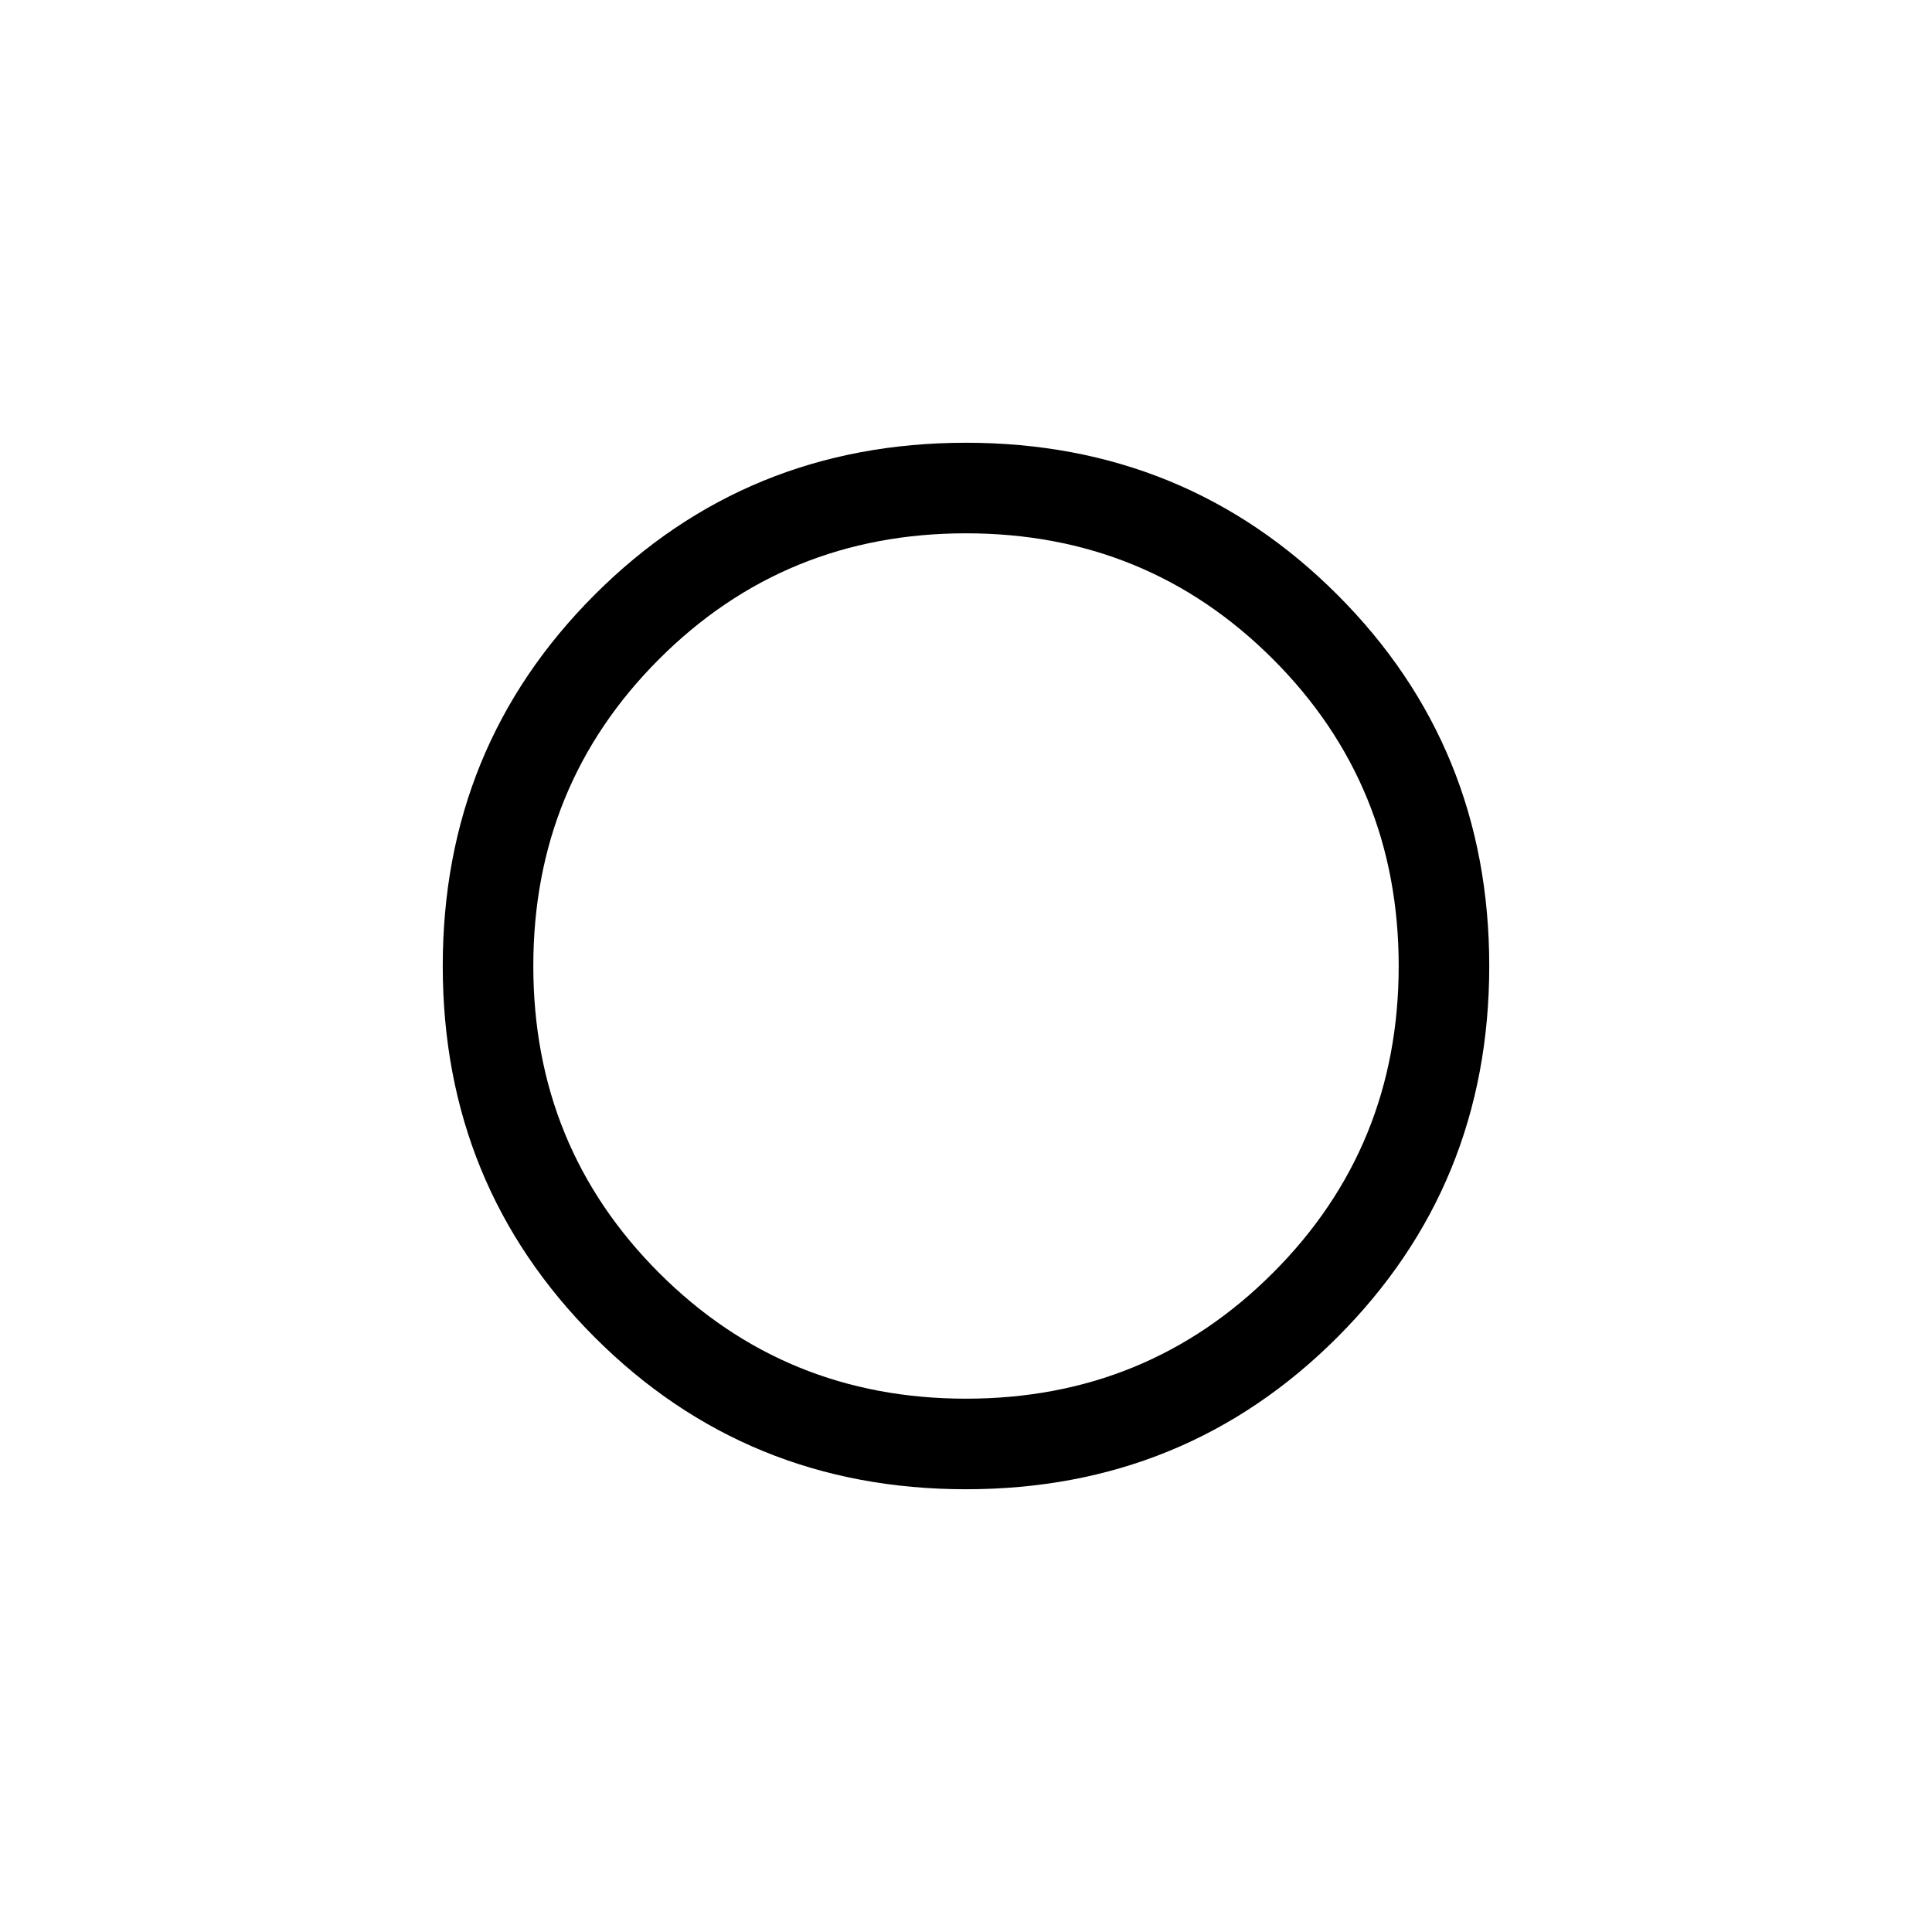
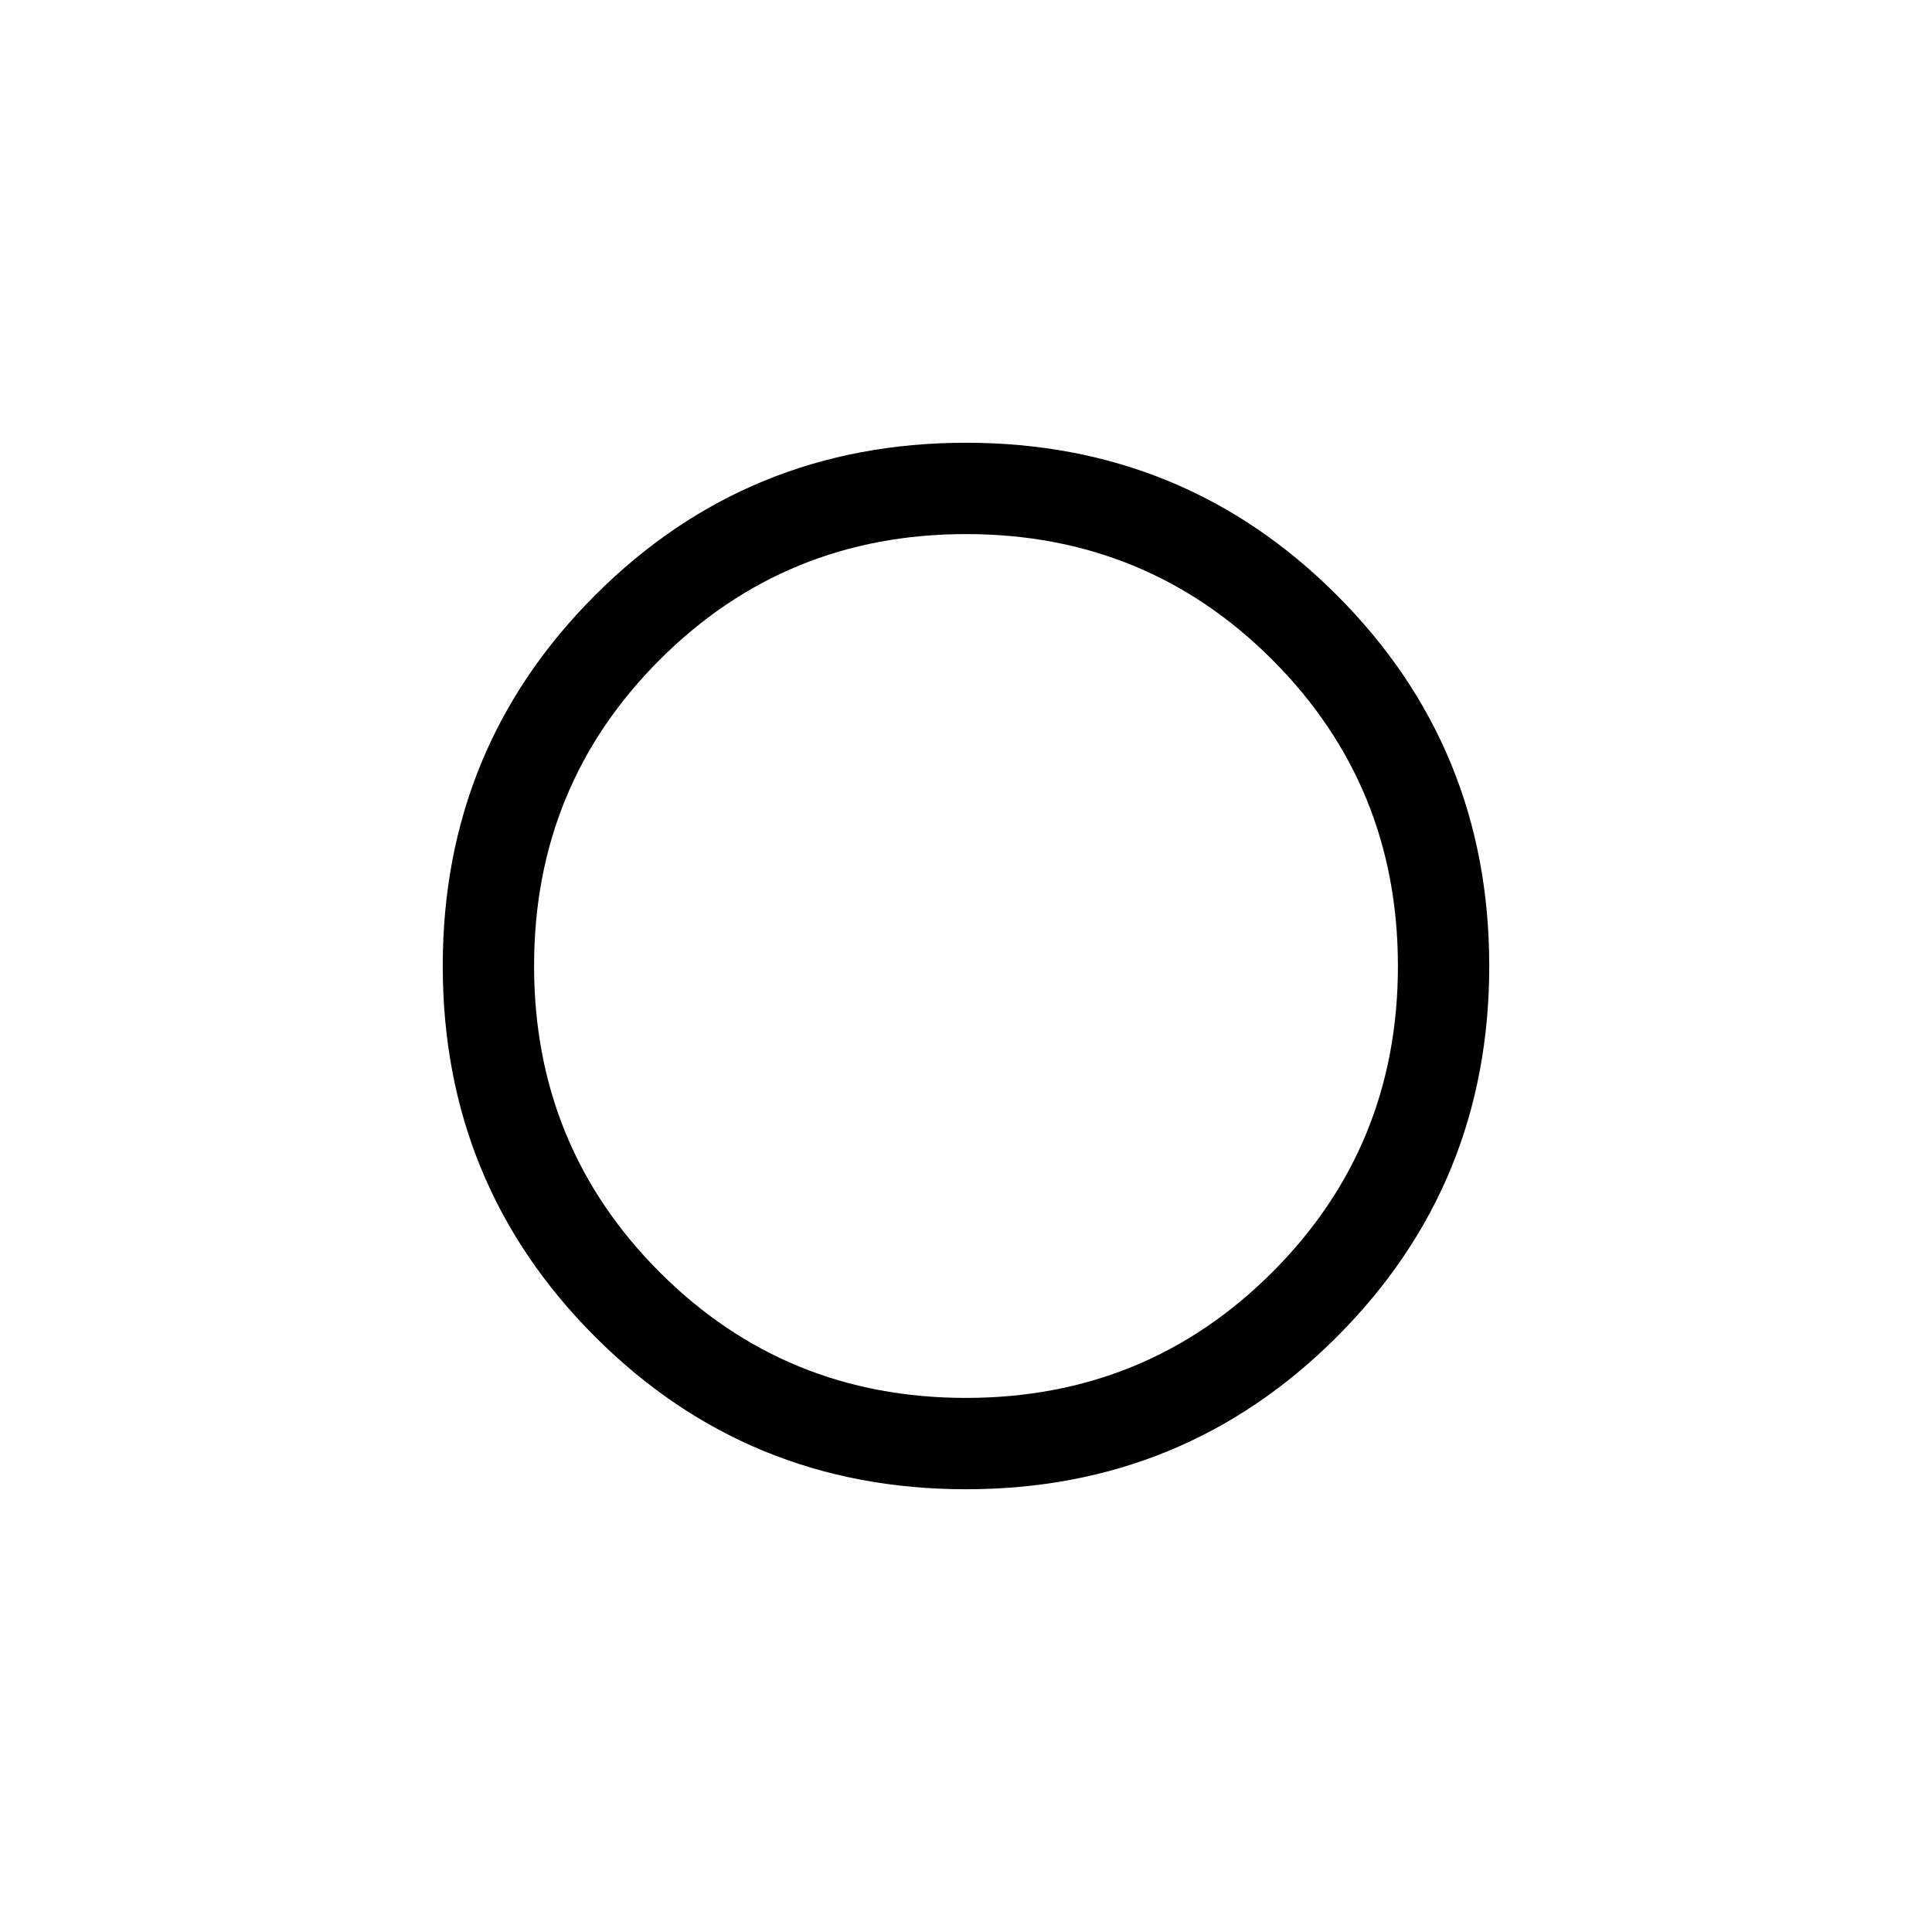
- <svg xmlns="http://www.w3.org/2000/svg" height="48" width="48">
-   <path d="M23.9 24.1ZM24 37q-5.45 0-9.225-3.775Q11 29.45 11 24q0-5.45 3.775-9.225Q18.55 11 24 11q5.45 0 9.225 3.775Q37 18.55 37 24q0 5.45-3.775 9.225Q29.45 37 24 37Zm0-2.25q4.5 0 7.625-3.125T34.75 24q0-4.5-3.125-7.625T24 13.25q-4.5 0-7.625 3.125T13.25 24q0 4.5 3.125 7.625T24 34.75Z" />
+ <svg xmlns="http://www.w3.org/2000/svg" height="48" viewBox="0 -960 960 960" width="48">
+   <path d="M478.385-478.385ZM480-220.001q-108.538 0-184.268-75.731-75.731-75.73-75.731-184.268t75.731-184.268q75.73-75.731 184.268-75.731t184.268 75.731q75.731 75.73 75.731 184.268t-75.731 184.268Q588.538-220.001 480-220.001Zm-.052-45.384q89.744 0 152.206-62.41 62.461-62.41 62.461-152.153 0-89.744-62.41-152.206-62.41-62.461-152.153-62.461-89.744 0-152.206 62.41-62.461 62.41-62.461 152.153 0 89.744 62.41 152.206 62.41 62.461 152.153 62.461Z" />
</svg>
